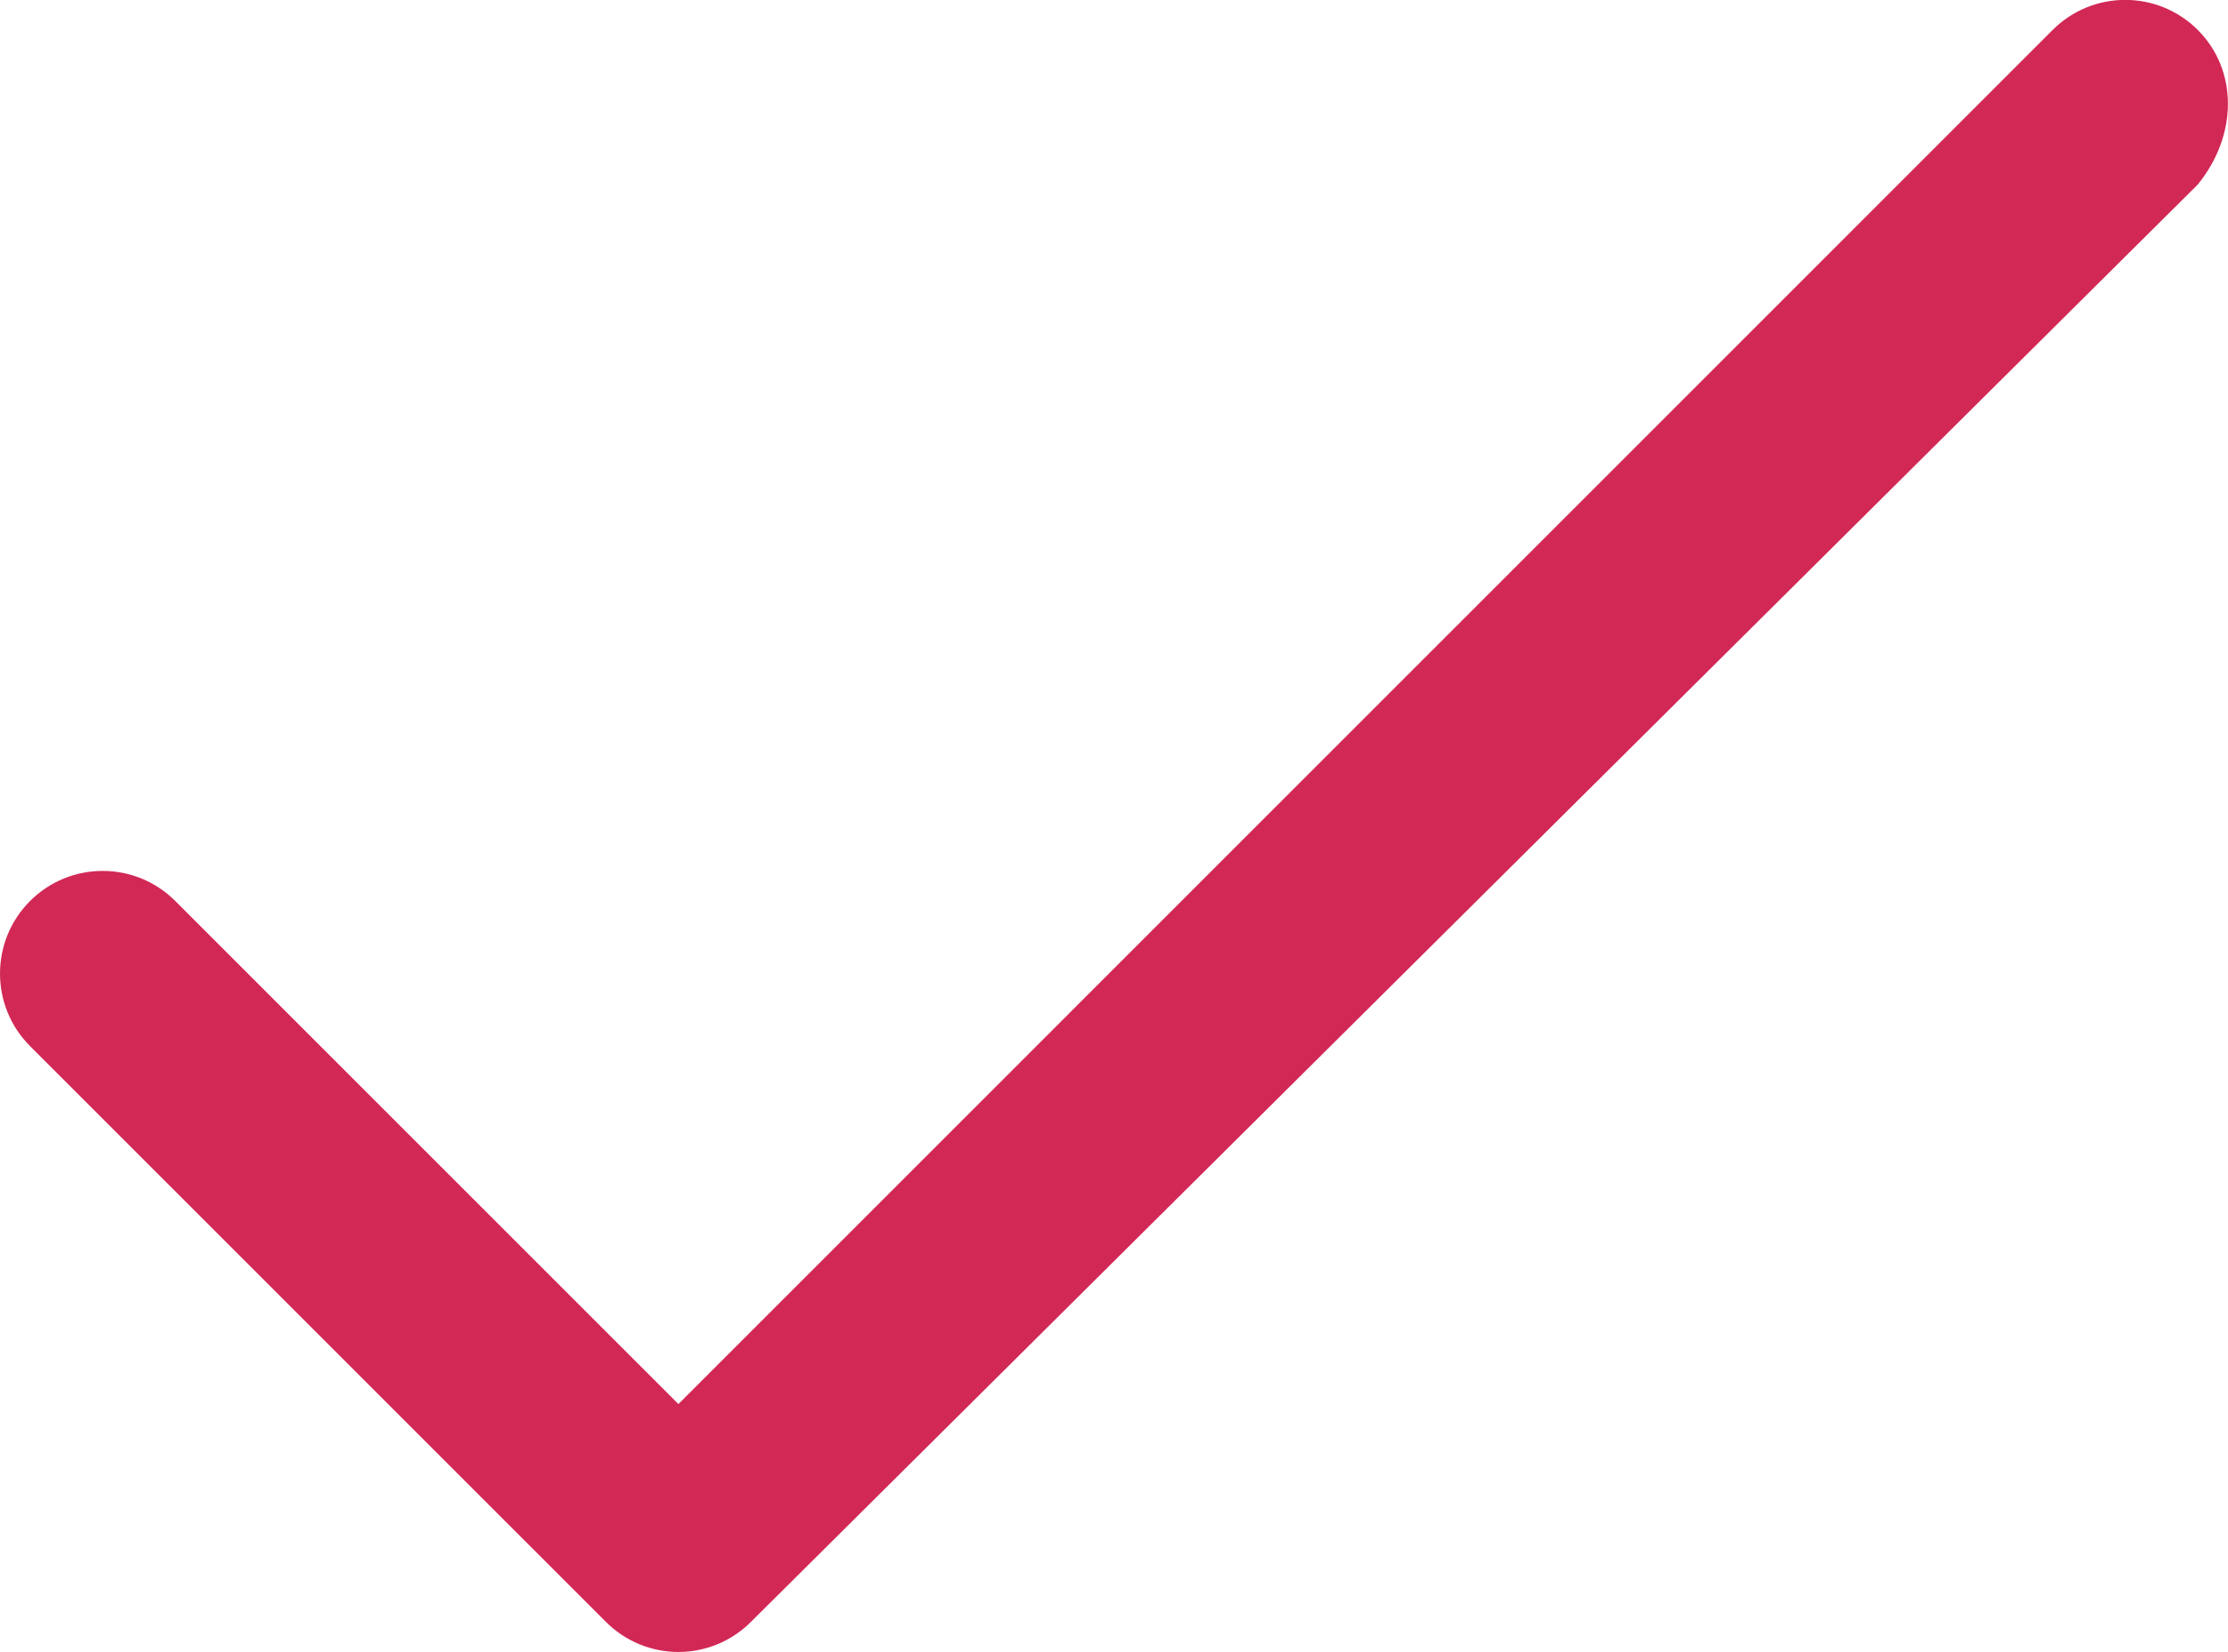
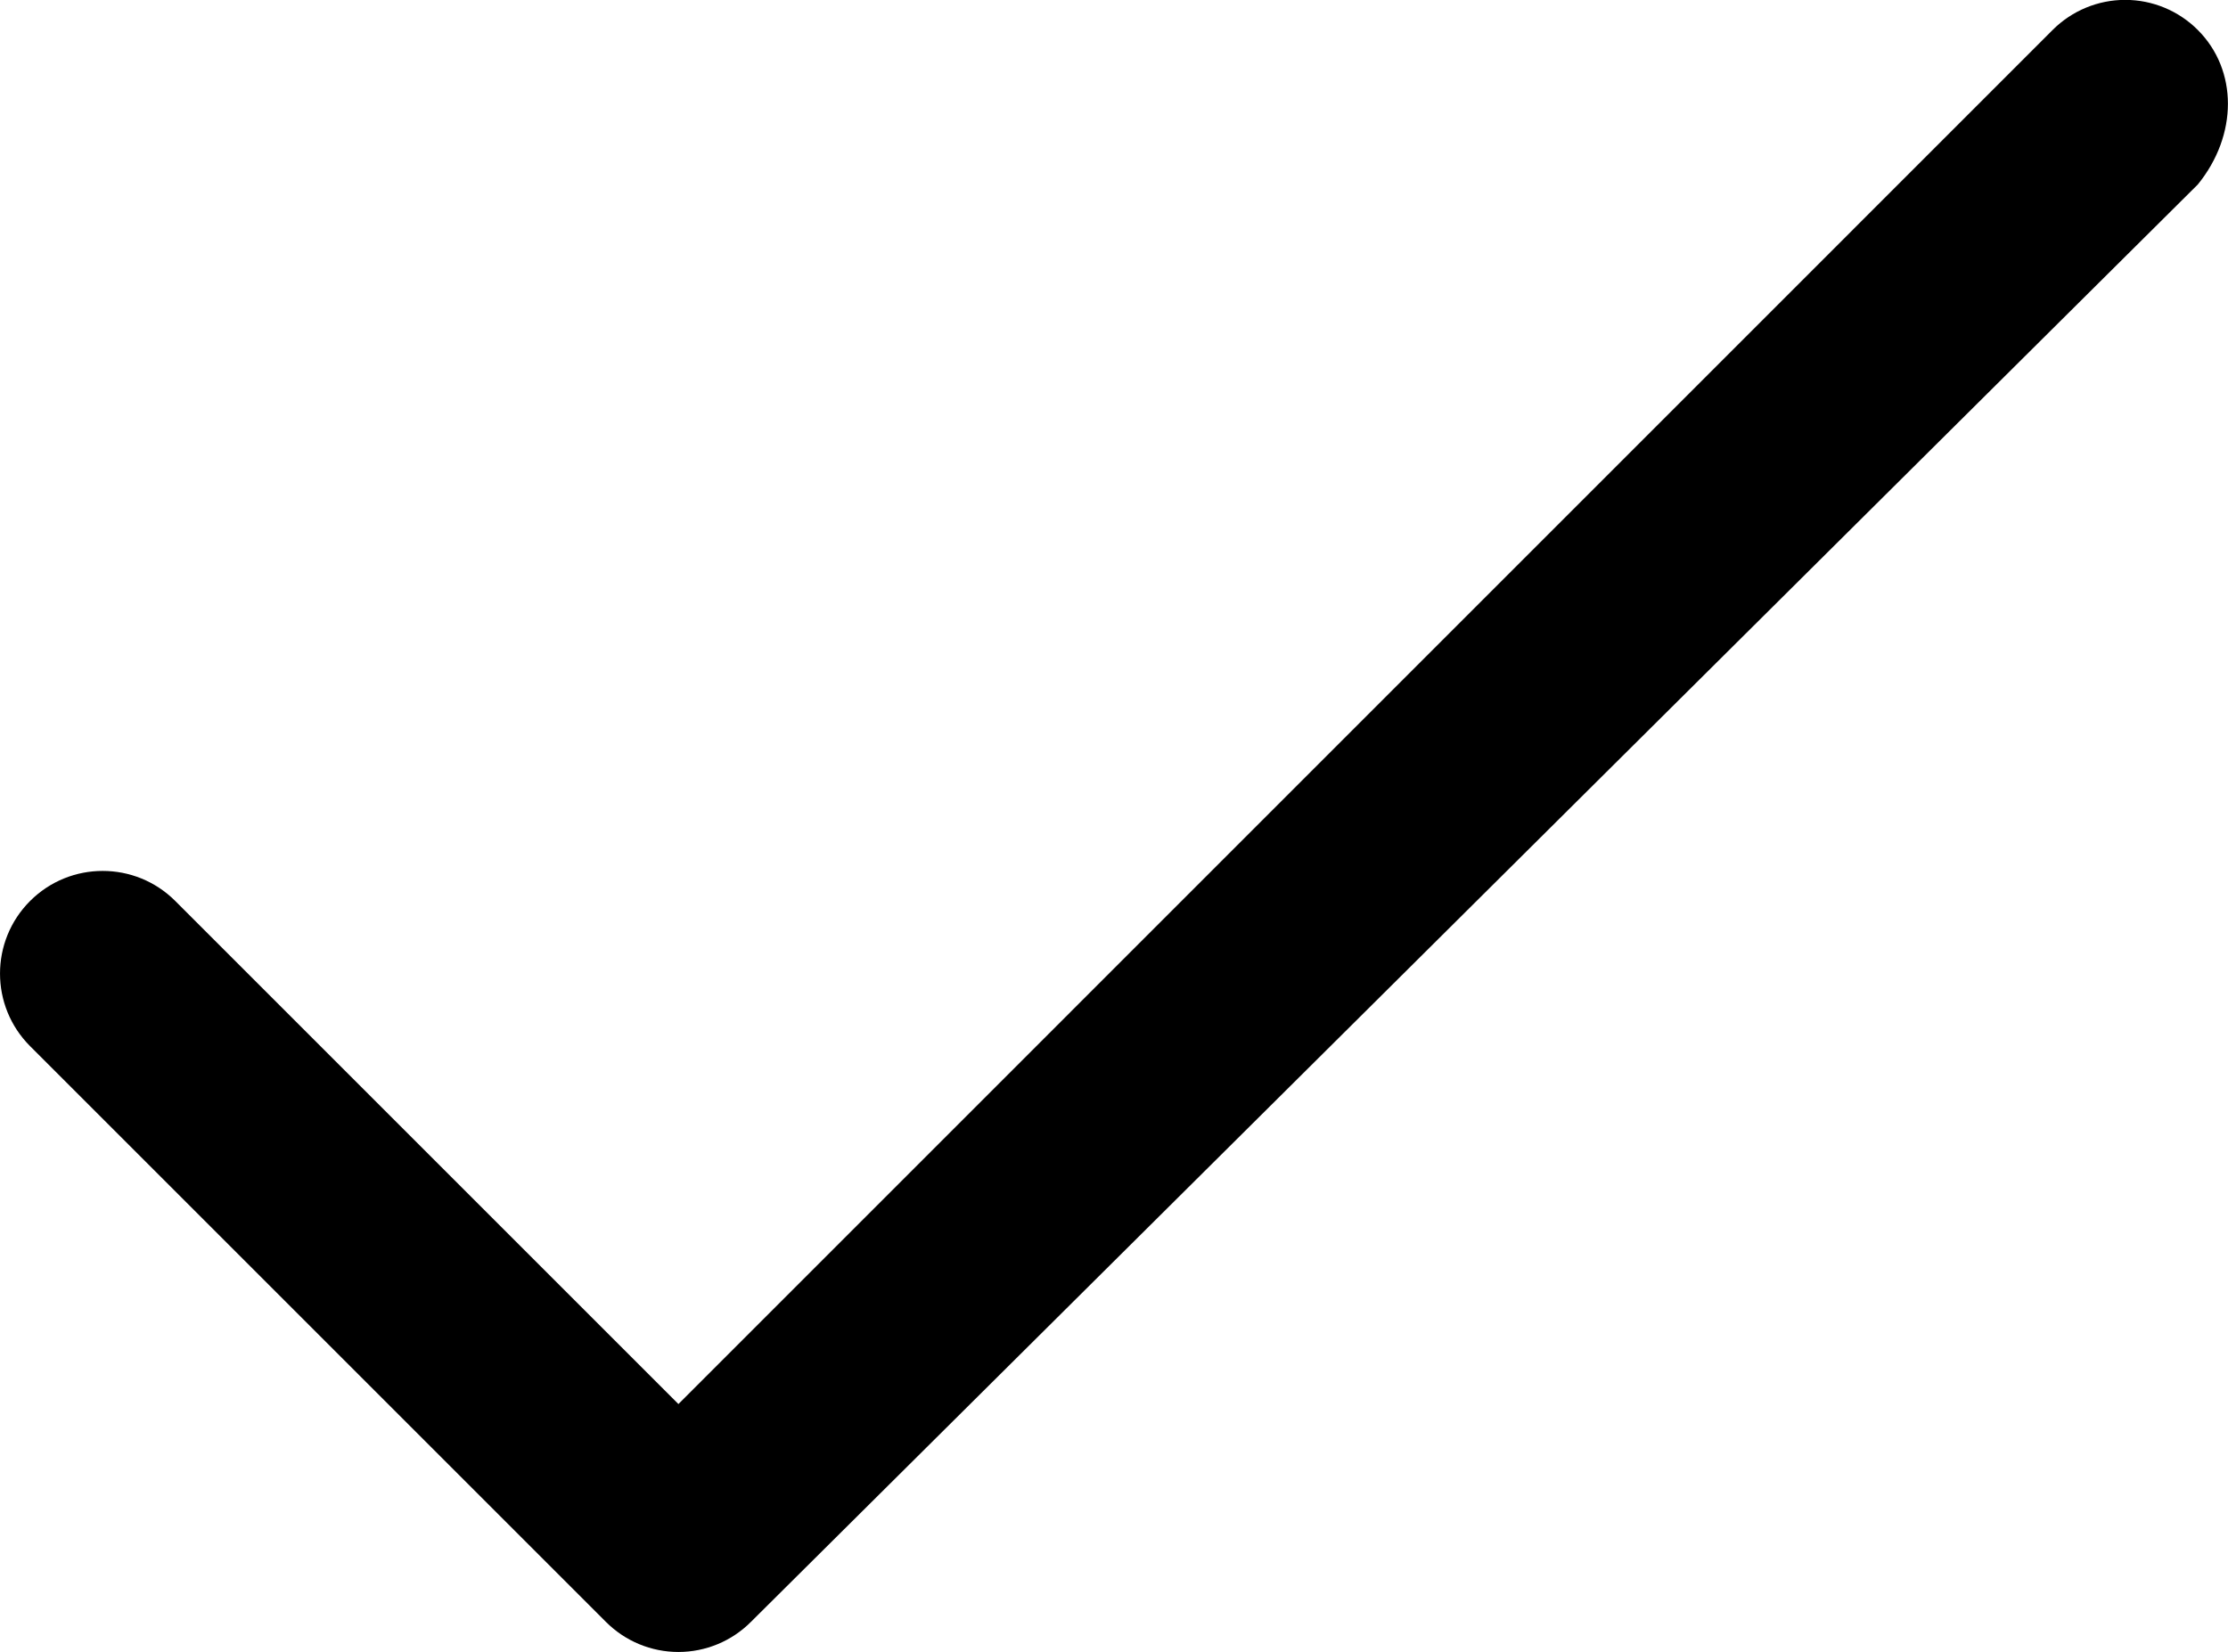
<svg xmlns="http://www.w3.org/2000/svg" version="1.0" width="21.698" height="16.09" viewBox="-82.357 4.875 21.698 16.09">
-   <path fill="#d22856" d="M-60.953 5.167a.999.999 0 0 0-1.414 0L-75.75 18.551l-4.9-4.9a.999.999 0 1 0-1.414 1.414l5.607 5.607a.997.997 0 0 0 1.414 0l14.09-14c.391-.481.391-1.114 0-1.505z" />
+   <path d="M-60.953 5.167a.999.999 0 0 0-1.414 0L-75.75 18.551l-4.9-4.9a.999.999 0 1 0-1.414 1.414l5.607 5.607a.997.997 0 0 0 1.414 0l14.09-14c.391-.481.391-1.114 0-1.505z" />
</svg>
